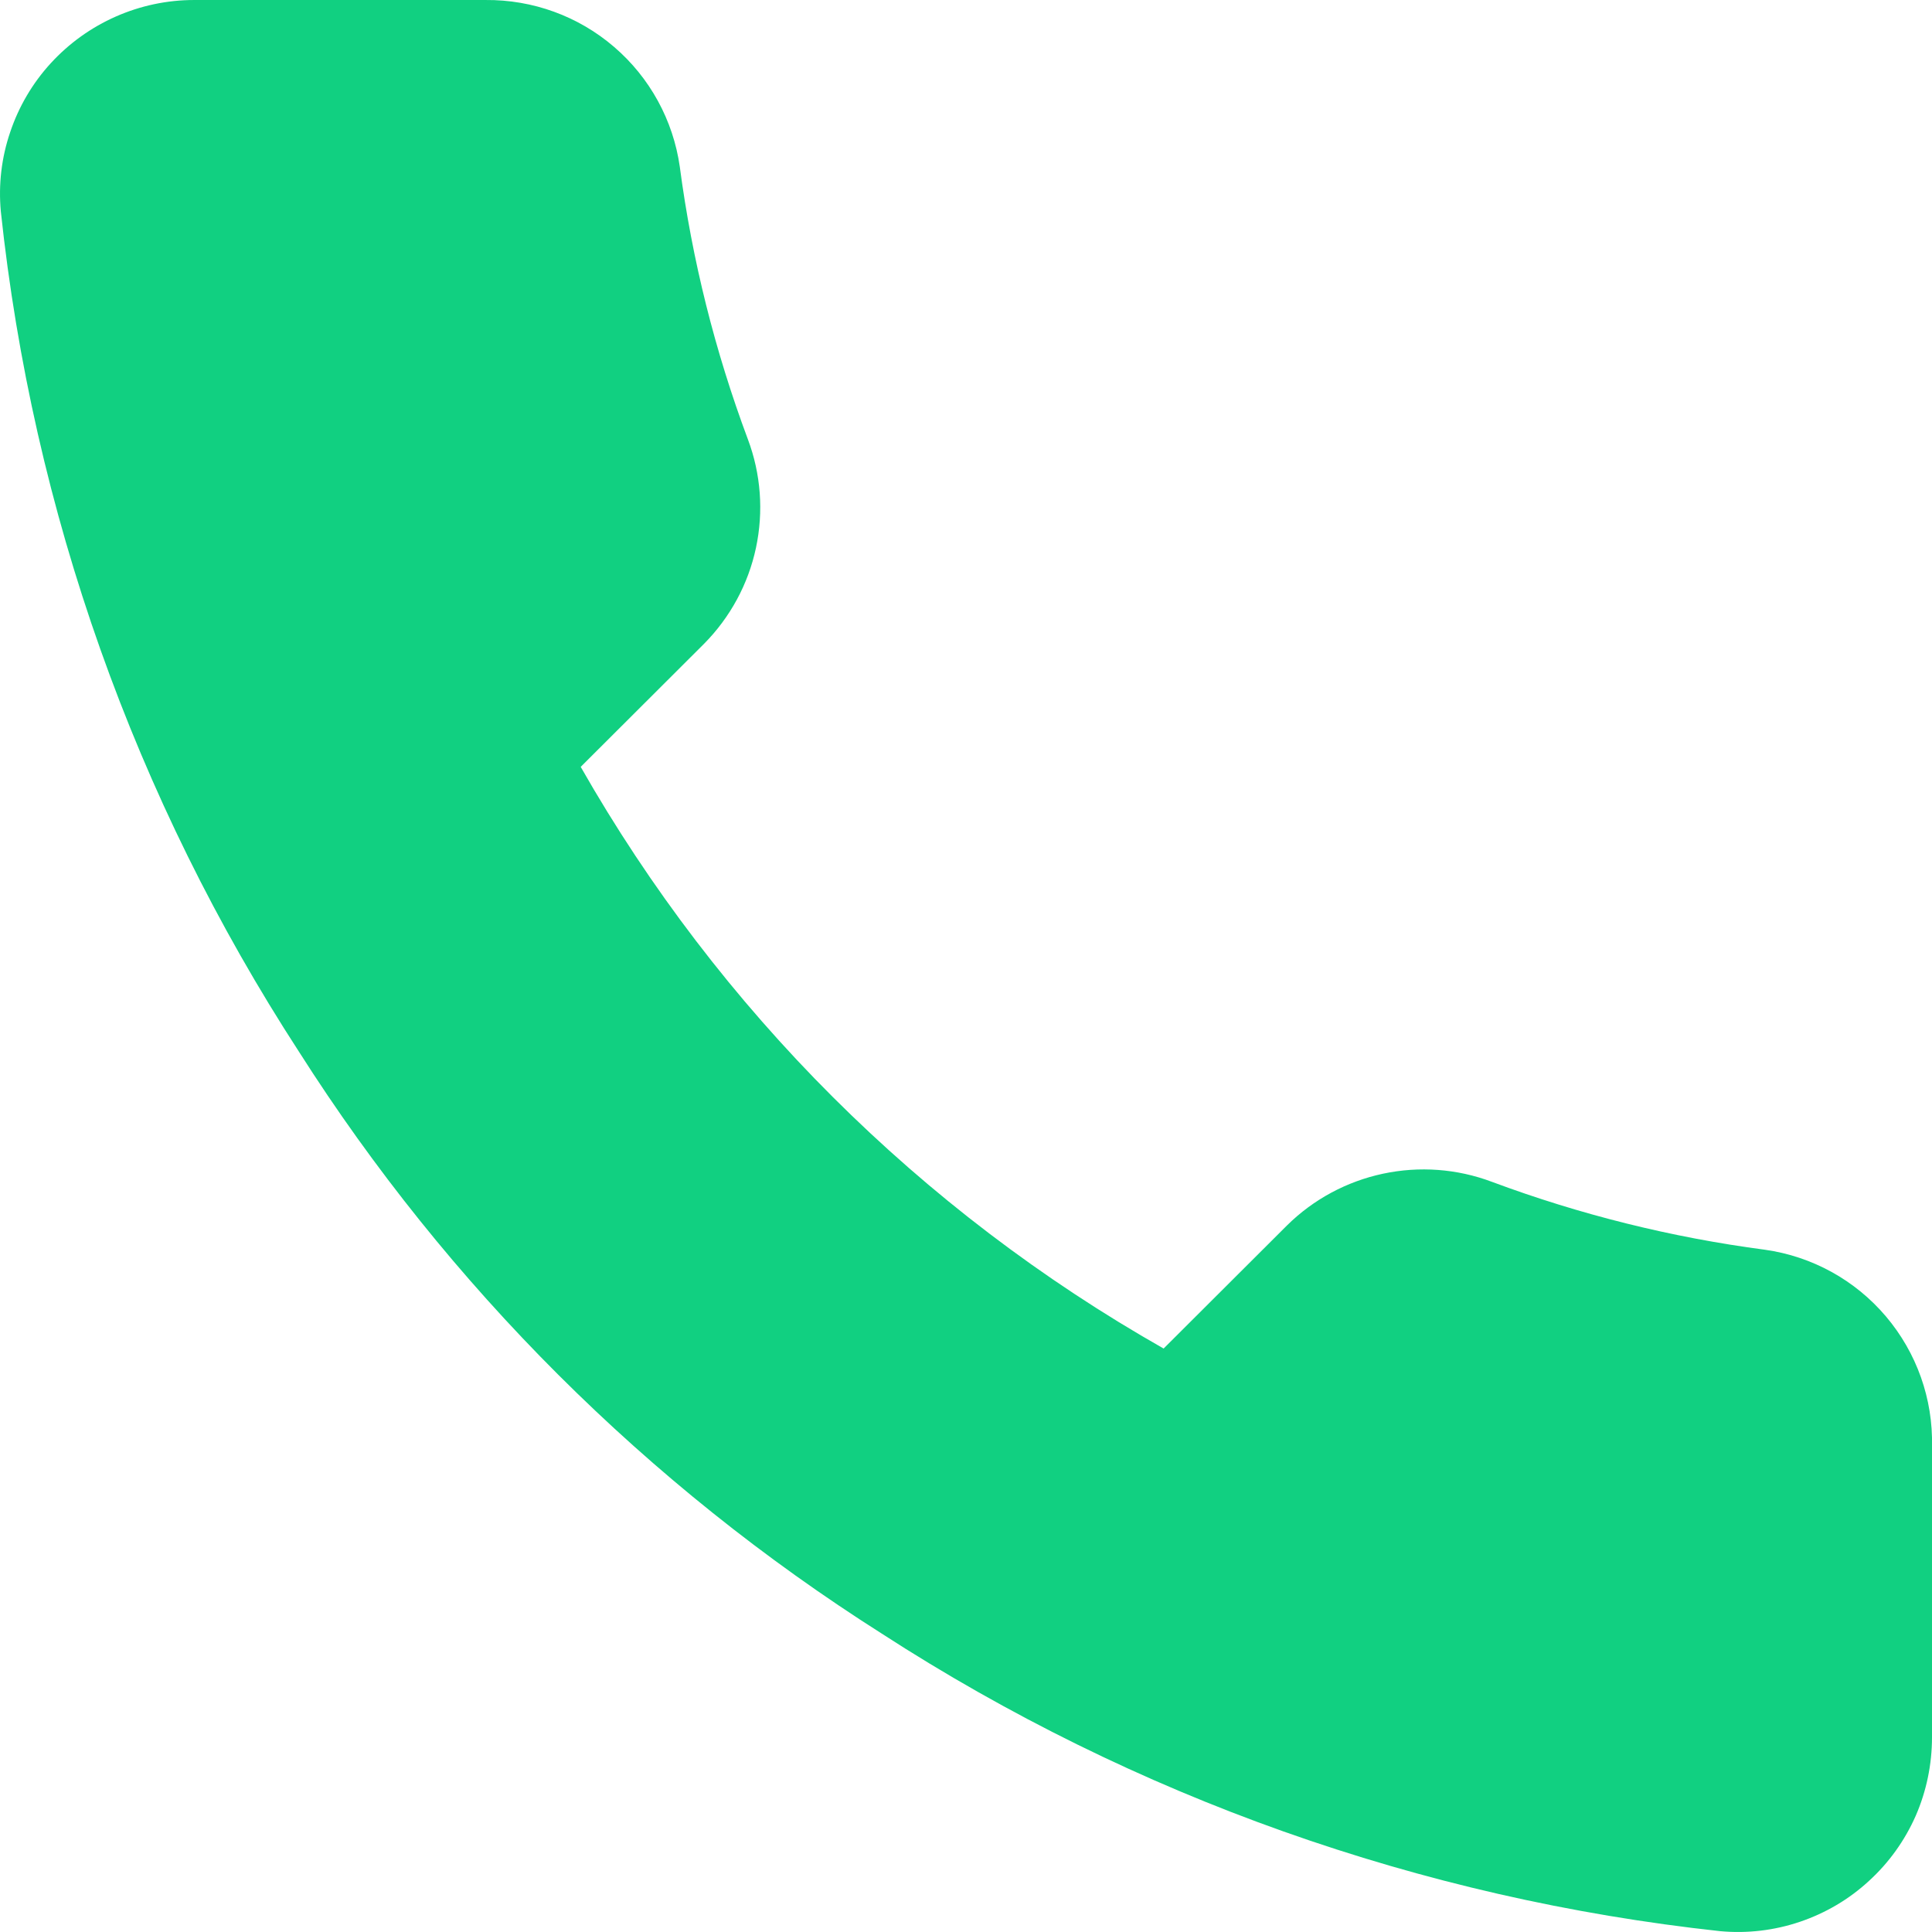
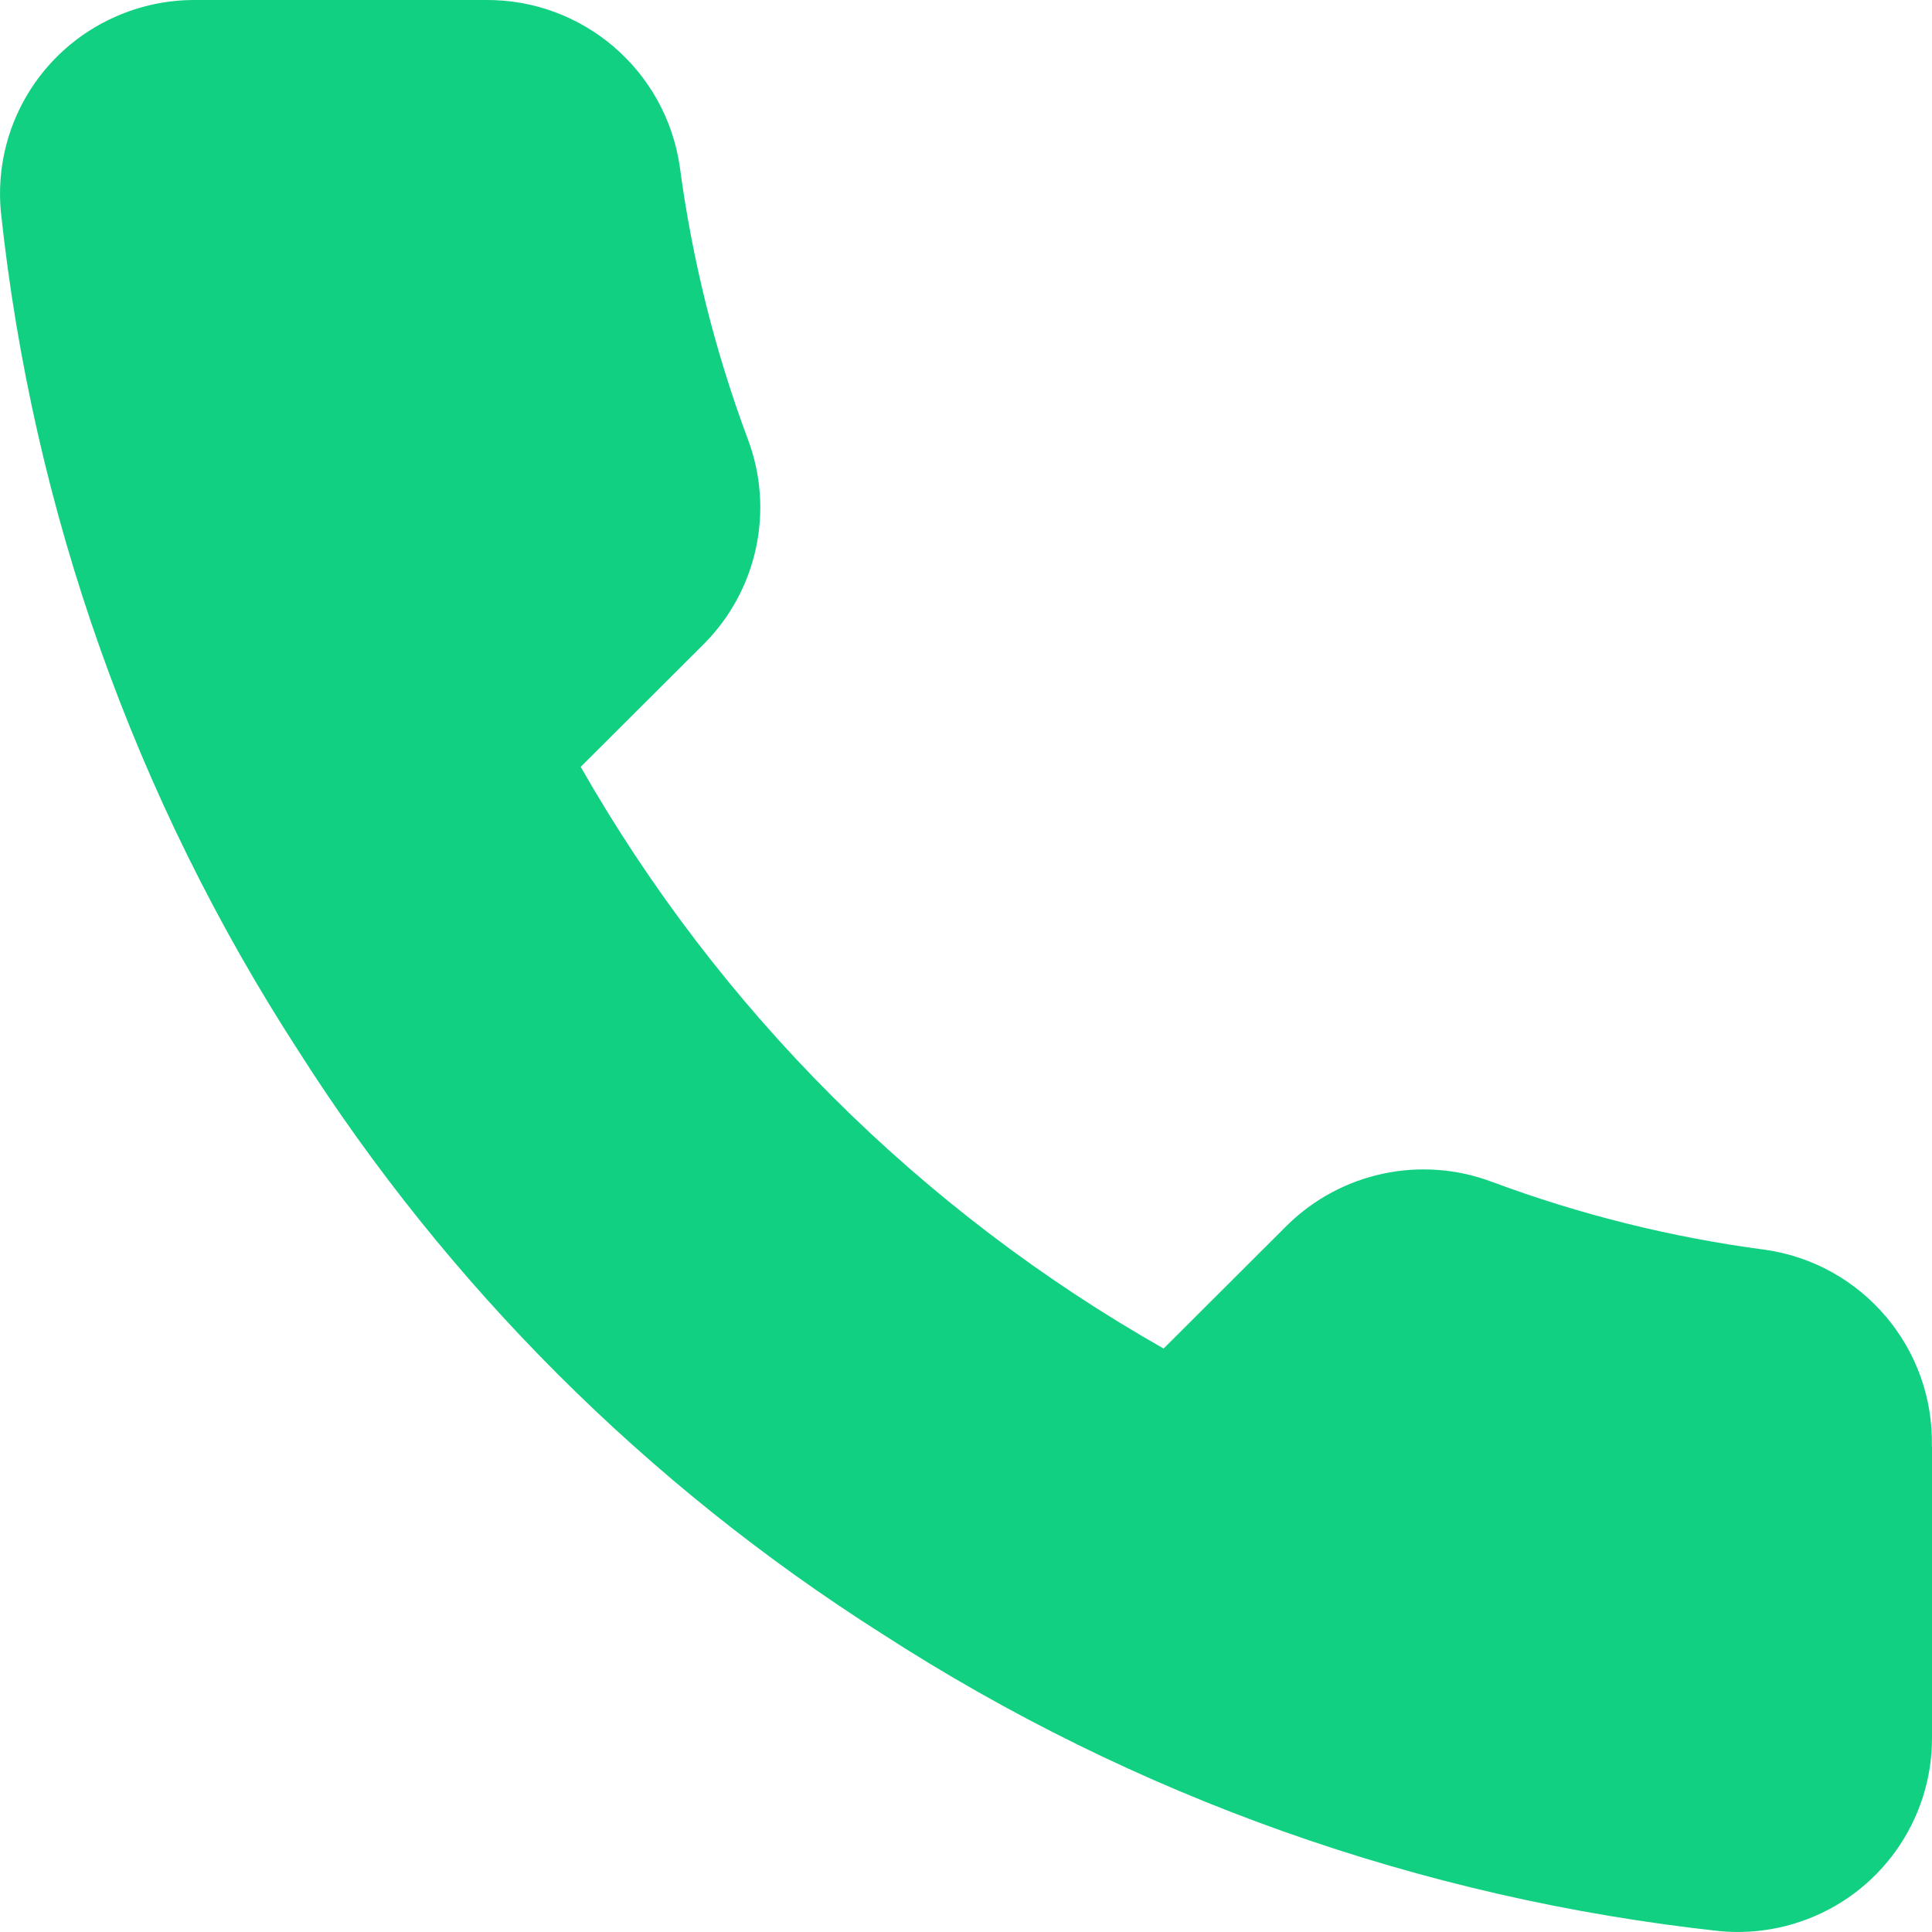
- <svg xmlns="http://www.w3.org/2000/svg" width="14" height="14" viewBox="0 0 14 14" fill="none">
-   <path d="M14 10.482V12.589C14 12.785 13.96 12.979 13.882 13.158C13.803 13.337 13.688 13.498 13.543 13.63C13.399 13.763 13.229 13.863 13.043 13.926C12.857 13.989 12.66 14.012 12.465 13.994C10.299 13.759 8.218 13.021 6.39 11.838C4.689 10.759 3.247 9.32 2.167 7.622C0.977 5.79 0.237 3.703 0.006 1.532C-0.012 1.337 0.011 1.141 0.074 0.957C0.136 0.772 0.236 0.602 0.368 0.458C0.5 0.314 0.66 0.199 0.839 0.12C1.018 0.041 1.211 0 1.407 6.81111e-05H3.518C3.86 -0.003 4.191 0.117 4.45 0.34C4.709 0.562 4.878 0.871 4.926 1.208C5.015 1.883 5.181 2.545 5.419 3.182C5.514 3.434 5.534 3.707 5.478 3.97C5.422 4.233 5.291 4.474 5.102 4.665L4.208 5.557C5.21 7.316 6.669 8.772 8.432 9.772L9.326 8.88C9.517 8.691 9.759 8.561 10.022 8.505C10.285 8.449 10.559 8.469 10.811 8.564C11.45 8.802 12.113 8.967 12.789 9.056C13.131 9.104 13.443 9.276 13.666 9.539C13.889 9.802 14.008 10.137 14 10.482Z" fill="#11D081" />
+ <svg xmlns="http://www.w3.org/2000/svg" width="14" height="14" fill="none">
+   <path d="M14 10.482v2.107a1.403 1.403 0 01-.957 1.337 1.41 1.41 0 01-.578.068 13.95 13.95 0 01-6.075-2.156 13.714 13.714 0 01-4.223-4.216 13.885 13.885 0 01-2.161-6.09A1.402 1.402 0 01.839.12 1.41 1.41 0 011.407 0h2.111a1.41 1.41 0 011.408 1.208 9.06 9.06 0 00.493 1.974 1.402 1.402 0 01-.317 1.483l-.894.892a11.252 11.252 0 004.224 4.215l.894-.892a1.409 1.409 0 011.485-.316 9.054 9.054 0 001.978.492 1.408 1.408 0 011.21 1.426z" fill="#11D081" />
</svg>
